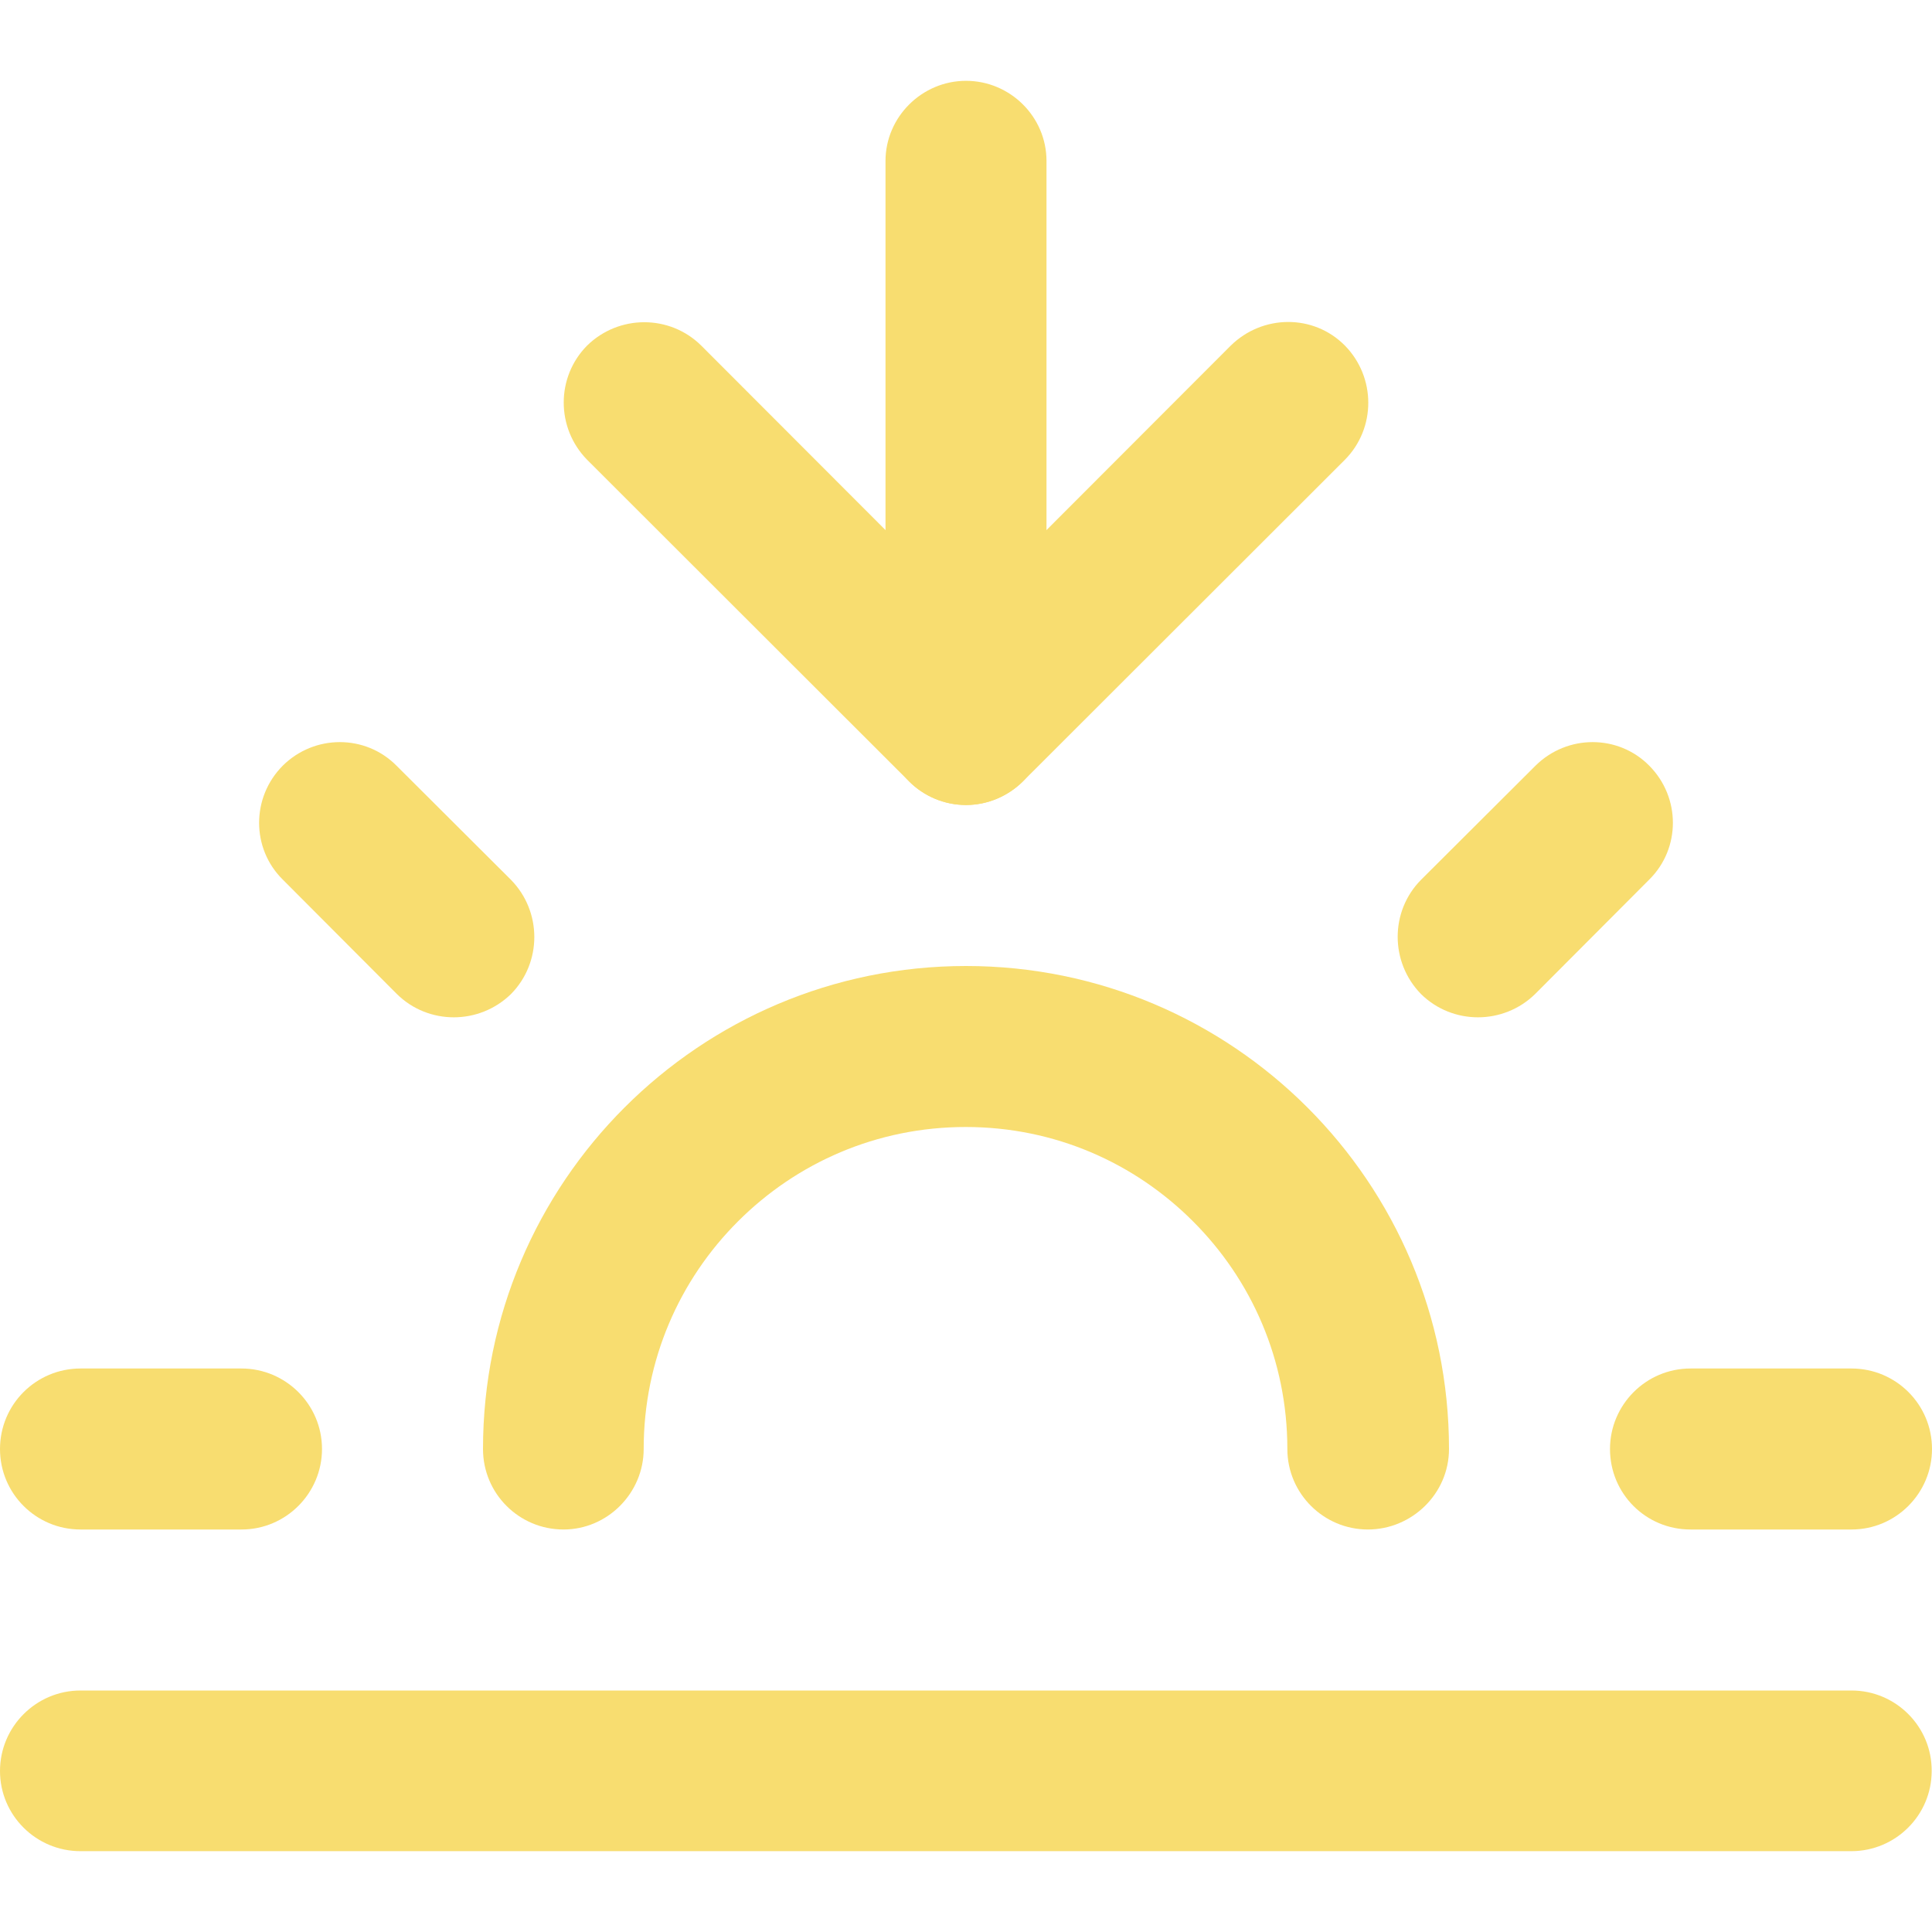
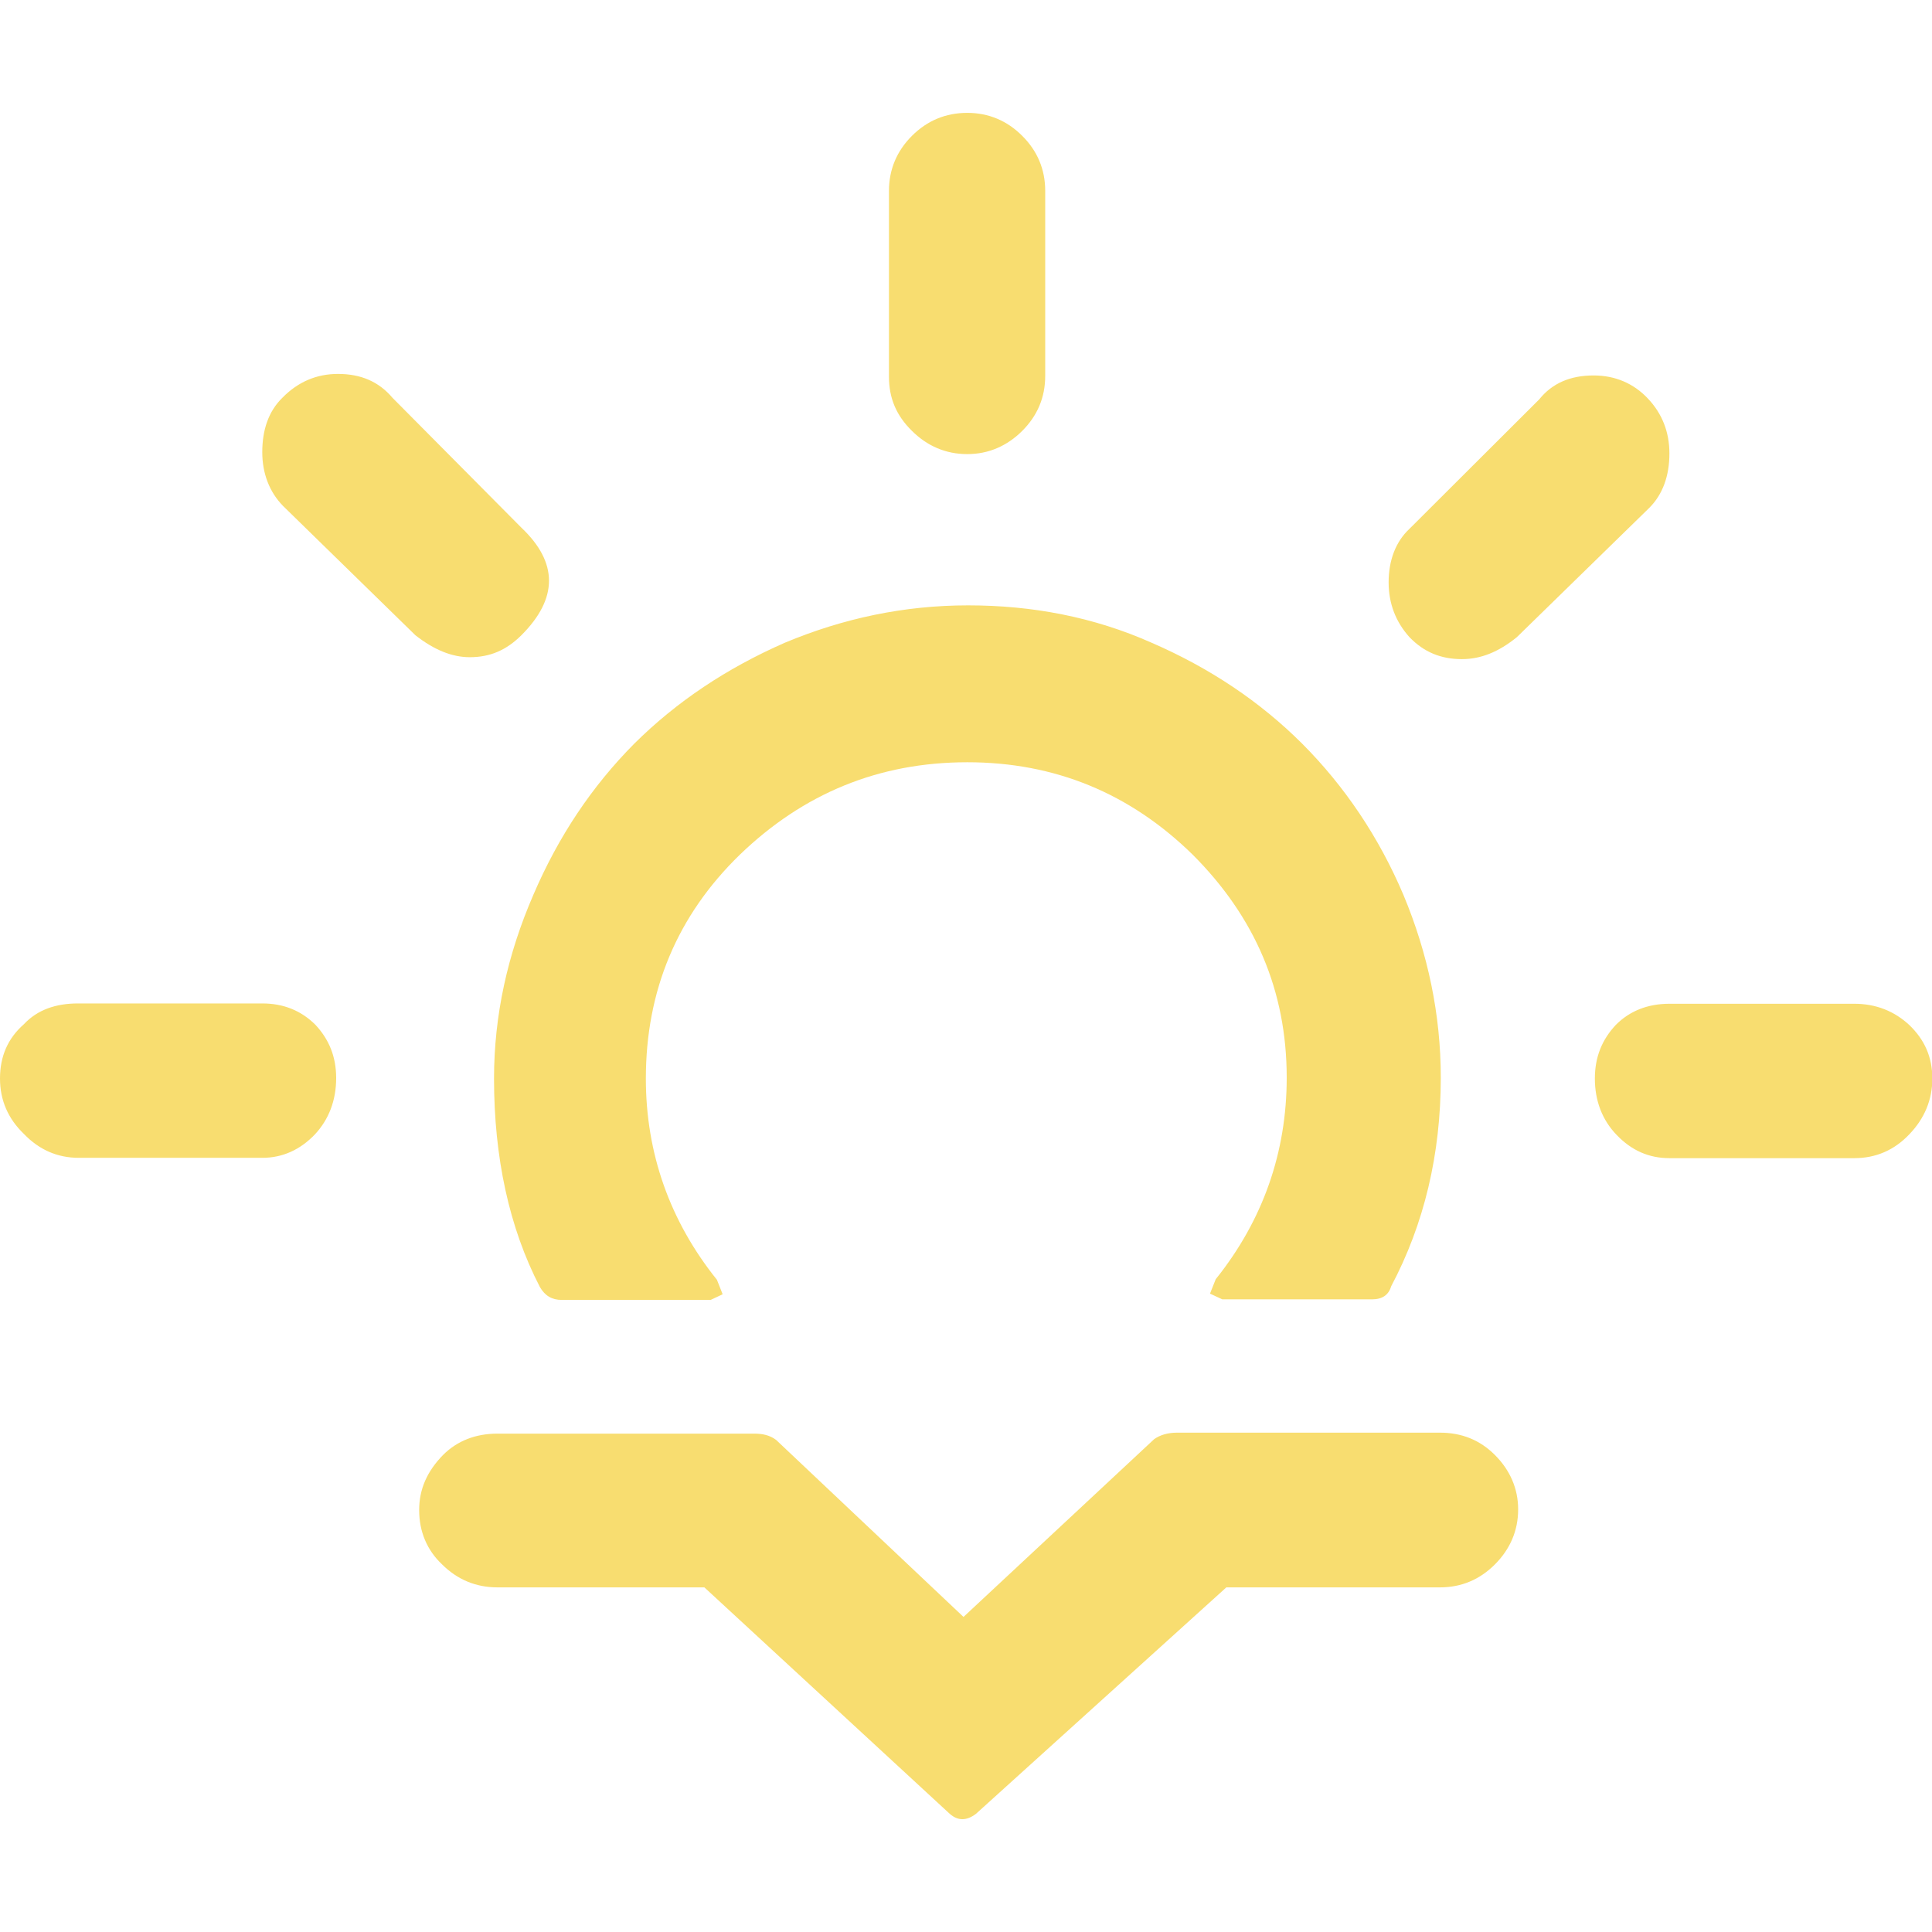
<svg xmlns="http://www.w3.org/2000/svg" width="24pt" height="24pt" viewBox="0 0 24 24" version="1.1">
  <g id="surface1">
-     <path style=" stroke:none;fill-rule:evenodd;fill:rgb(97.255%,86.667%,43.922%);fill-opacity:1;" d="M 18 18 C 18 14.688 15.312 12 12 12 C 8.688 12 6 14.688 6 18 C 6 18.555 6.449 19 7 19 C 7.547 19 7.996 18.547 7.996 18 C 7.996 16.895 8.441 15.898 9.168 15.172 C 9.895 14.445 10.891 14 11.996 14 C 13.102 14 14.094 14.445 14.82 15.172 C 15.547 15.898 15.992 16.895 15.992 18 C 15.992 18.555 16.445 19 16.992 19 C 17.539 19 18 18.555 18 18 Z M 18 18 " />
-     <path style=" stroke:none;fill-rule:evenodd;fill:rgb(97.255%,86.667%,43.922%);fill-opacity:1;" d="M 13 9 L 13 2 C 13 1.449 12.547 1.004 12 1.004 C 11.453 1.004 11 1.453 11 2 L 11 9 C 11 9.555 11.453 10 12 10 C 12.547 10 13 9.555 13 9 " />
-     <path style=" stroke:none;fill-rule:evenodd;fill:rgb(97.255%,86.667%,43.922%);fill-opacity:1;" d="M 3.512 10.926 L 4.93 12.348 C 5.32 12.734 5.953 12.734 6.348 12.348 C 6.734 11.957 6.734 11.324 6.348 10.93 L 4.926 9.512 C 4.539 9.121 3.906 9.121 3.512 9.512 C 3.121 9.906 3.121 10.539 3.512 10.926 " />
-     <path style=" stroke:none;fill-rule:evenodd;fill:rgb(97.255%,86.667%,43.922%);fill-opacity:1;" d="M 1 19 L 3 19 C 3.555 19 4 18.547 4 18 C 4 17.445 3.547 17 3 17 L 1 17 C 0.449 17 0 17.445 0 18 C 0 18.555 0.449 19 1 19 " />
-     <path style=" stroke:none;fill-rule:evenodd;fill:rgb(97.255%,86.667%,43.922%);fill-opacity:1;" d="M 21 19 L 23 19 C 23.555 19 24 18.547 24 18 C 24 17.445 23.551 17 23 17 L 21 17 C 20.445 17 20 17.453 20 18 C 20 18.555 20.445 19 21 19 " />
-     <path style=" stroke:none;fill-rule:evenodd;fill:rgb(97.255%,86.667%,43.922%);fill-opacity:1;" d="M 19.07 12.348 L 20.488 10.926 C 20.879 10.539 20.879 9.906 20.488 9.512 C 20.102 9.121 19.469 9.121 19.074 9.512 L 17.652 10.93 C 17.266 11.32 17.266 11.953 17.652 12.348 C 18.043 12.734 18.676 12.734 19.07 12.348 " />
-     <path style=" stroke:none;fill-rule:evenodd;fill:rgb(97.255%,86.667%,43.922%);fill-opacity:1;" d="M 23 21 L 1 21 C 0.449 21 0 21.449 0 22 C 0 22.551 0.449 22.996 1 22.996 L 22.996 22.996 C 23.551 22.996 23.996 22.547 23.996 22 C 24 21.449 23.551 21 23 21 " />
-     <path style=" stroke:none;fill-rule:evenodd;fill:rgb(97.255%,86.667%,43.922%);fill-opacity:1;" d="M 15.289 4.293 L 12 7.586 L 8.711 4.293 C 8.32 3.906 7.688 3.906 7.293 4.293 C 6.906 4.684 6.906 5.316 7.293 5.711 L 11.293 9.707 C 11.48 9.895 11.738 10 12 10 C 12.262 10 12.52 9.891 12.707 9.707 L 16.707 5.711 C 17.094 5.32 17.094 4.688 16.707 4.293 C 16.316 3.898 15.684 3.906 15.289 4.293 Z M 15.289 4.293 " />
+     <path style=" stroke:none;fill-rule:evenodd;fill:rgb(97.255%,86.667%,43.922%);fill-opacity:1;" d="M 0 13.398 C 0 13.121 0.098 12.898 0.297 12.723 C 0.465 12.543 0.695 12.465 0.969 12.465 L 3.258 12.465 C 3.523 12.465 3.742 12.555 3.918 12.73 C 4.086 12.91 4.176 13.125 4.176 13.391 C 4.176 13.668 4.086 13.906 3.91 14.094 C 3.73 14.281 3.512 14.383 3.258 14.383 L 0.98 14.383 C 0.711 14.383 0.484 14.281 0.297 14.086 C 0.098 13.895 0 13.664 0 13.398 Z M 3.258 5.617 C 3.258 5.34 3.336 5.109 3.508 4.941 C 3.703 4.742 3.934 4.645 4.199 4.645 C 4.484 4.645 4.707 4.742 4.875 4.941 L 6.477 6.555 C 6.934 6.988 6.934 7.434 6.477 7.891 C 6.289 8.078 6.086 8.164 5.836 8.164 C 5.621 8.164 5.398 8.078 5.16 7.891 L 3.516 6.285 C 3.348 6.113 3.258 5.883 3.258 5.617 Z M 5.207 18.758 C 5.207 18.5 5.305 18.277 5.504 18.074 C 5.68 17.898 5.91 17.809 6.18 17.809 L 9.367 17.809 C 9.473 17.809 9.562 17.828 9.641 17.887 L 11.969 20.086 L 14.336 17.879 C 14.406 17.828 14.504 17.797 14.621 17.797 L 17.887 17.797 C 18.156 17.797 18.383 17.887 18.57 18.074 C 18.758 18.262 18.859 18.492 18.859 18.75 C 18.859 19.016 18.758 19.246 18.57 19.434 C 18.383 19.621 18.156 19.719 17.887 19.719 L 15.234 19.719 L 12.125 22.531 C 12.008 22.621 11.898 22.621 11.797 22.531 L 8.75 19.719 L 6.18 19.719 C 5.91 19.719 5.68 19.621 5.492 19.434 C 5.305 19.258 5.207 19.027 5.207 18.758 Z M 6.137 13.398 C 6.137 14.375 6.324 15.25 6.707 15.988 C 6.77 16.098 6.859 16.148 6.977 16.148 L 8.828 16.148 L 8.977 16.078 L 8.906 15.898 C 8.32 15.168 8.023 14.324 8.023 13.398 C 8.023 12.309 8.41 11.375 9.191 10.617 C 9.977 9.859 10.914 9.469 12.016 9.469 C 13.102 9.469 14.035 9.852 14.816 10.617 C 15.59 11.391 15.984 12.309 15.984 13.387 C 15.984 14.316 15.688 15.16 15.102 15.891 L 15.031 16.07 L 15.184 16.141 L 17.043 16.141 C 17.172 16.141 17.25 16.086 17.281 15.98 C 17.691 15.207 17.898 14.34 17.898 13.387 C 17.898 12.605 17.738 11.844 17.434 11.117 C 17.129 10.398 16.703 9.766 16.176 9.238 C 15.652 8.715 15.027 8.297 14.305 7.984 C 13.586 7.664 12.82 7.52 12.027 7.52 C 11.234 7.52 10.477 7.68 9.75 7.984 C 9.027 8.301 8.406 8.715 7.879 9.238 C 7.355 9.766 6.938 10.387 6.625 11.117 C 6.305 11.855 6.137 12.613 6.137 13.398 Z M 11.043 4.68 L 11.043 2.371 C 11.043 2.105 11.141 1.875 11.328 1.688 C 11.516 1.5 11.746 1.402 12.016 1.402 C 12.281 1.402 12.512 1.5 12.699 1.688 C 12.887 1.875 12.984 2.105 12.984 2.371 L 12.984 4.668 C 12.984 4.938 12.887 5.164 12.699 5.352 C 12.512 5.539 12.281 5.641 12.016 5.641 C 11.746 5.641 11.516 5.539 11.328 5.352 C 11.133 5.16 11.043 4.945 11.043 4.68 Z M 17.25 7.234 C 17.25 6.957 17.34 6.727 17.508 6.57 L 19.121 4.961 C 19.281 4.762 19.504 4.664 19.797 4.664 C 20.062 4.664 20.293 4.762 20.469 4.949 C 20.648 5.137 20.738 5.367 20.738 5.633 C 20.738 5.91 20.656 6.141 20.488 6.309 L 18.844 7.914 C 18.613 8.102 18.391 8.188 18.16 8.188 C 17.902 8.188 17.688 8.102 17.508 7.914 C 17.34 7.727 17.25 7.5 17.25 7.234 Z M 19.812 13.398 C 19.812 13.129 19.902 12.914 20.07 12.734 C 20.242 12.559 20.469 12.469 20.738 12.469 L 23.035 12.469 C 23.301 12.469 23.531 12.559 23.719 12.734 C 23.906 12.914 24.004 13.129 24.004 13.398 C 24.004 13.664 23.906 13.895 23.719 14.09 C 23.531 14.289 23.301 14.387 23.035 14.387 L 20.738 14.387 C 20.48 14.387 20.266 14.289 20.086 14.102 C 19.902 13.914 19.812 13.672 19.812 13.398 Z M 19.812 13.398 " />
  </g>
</svg>
